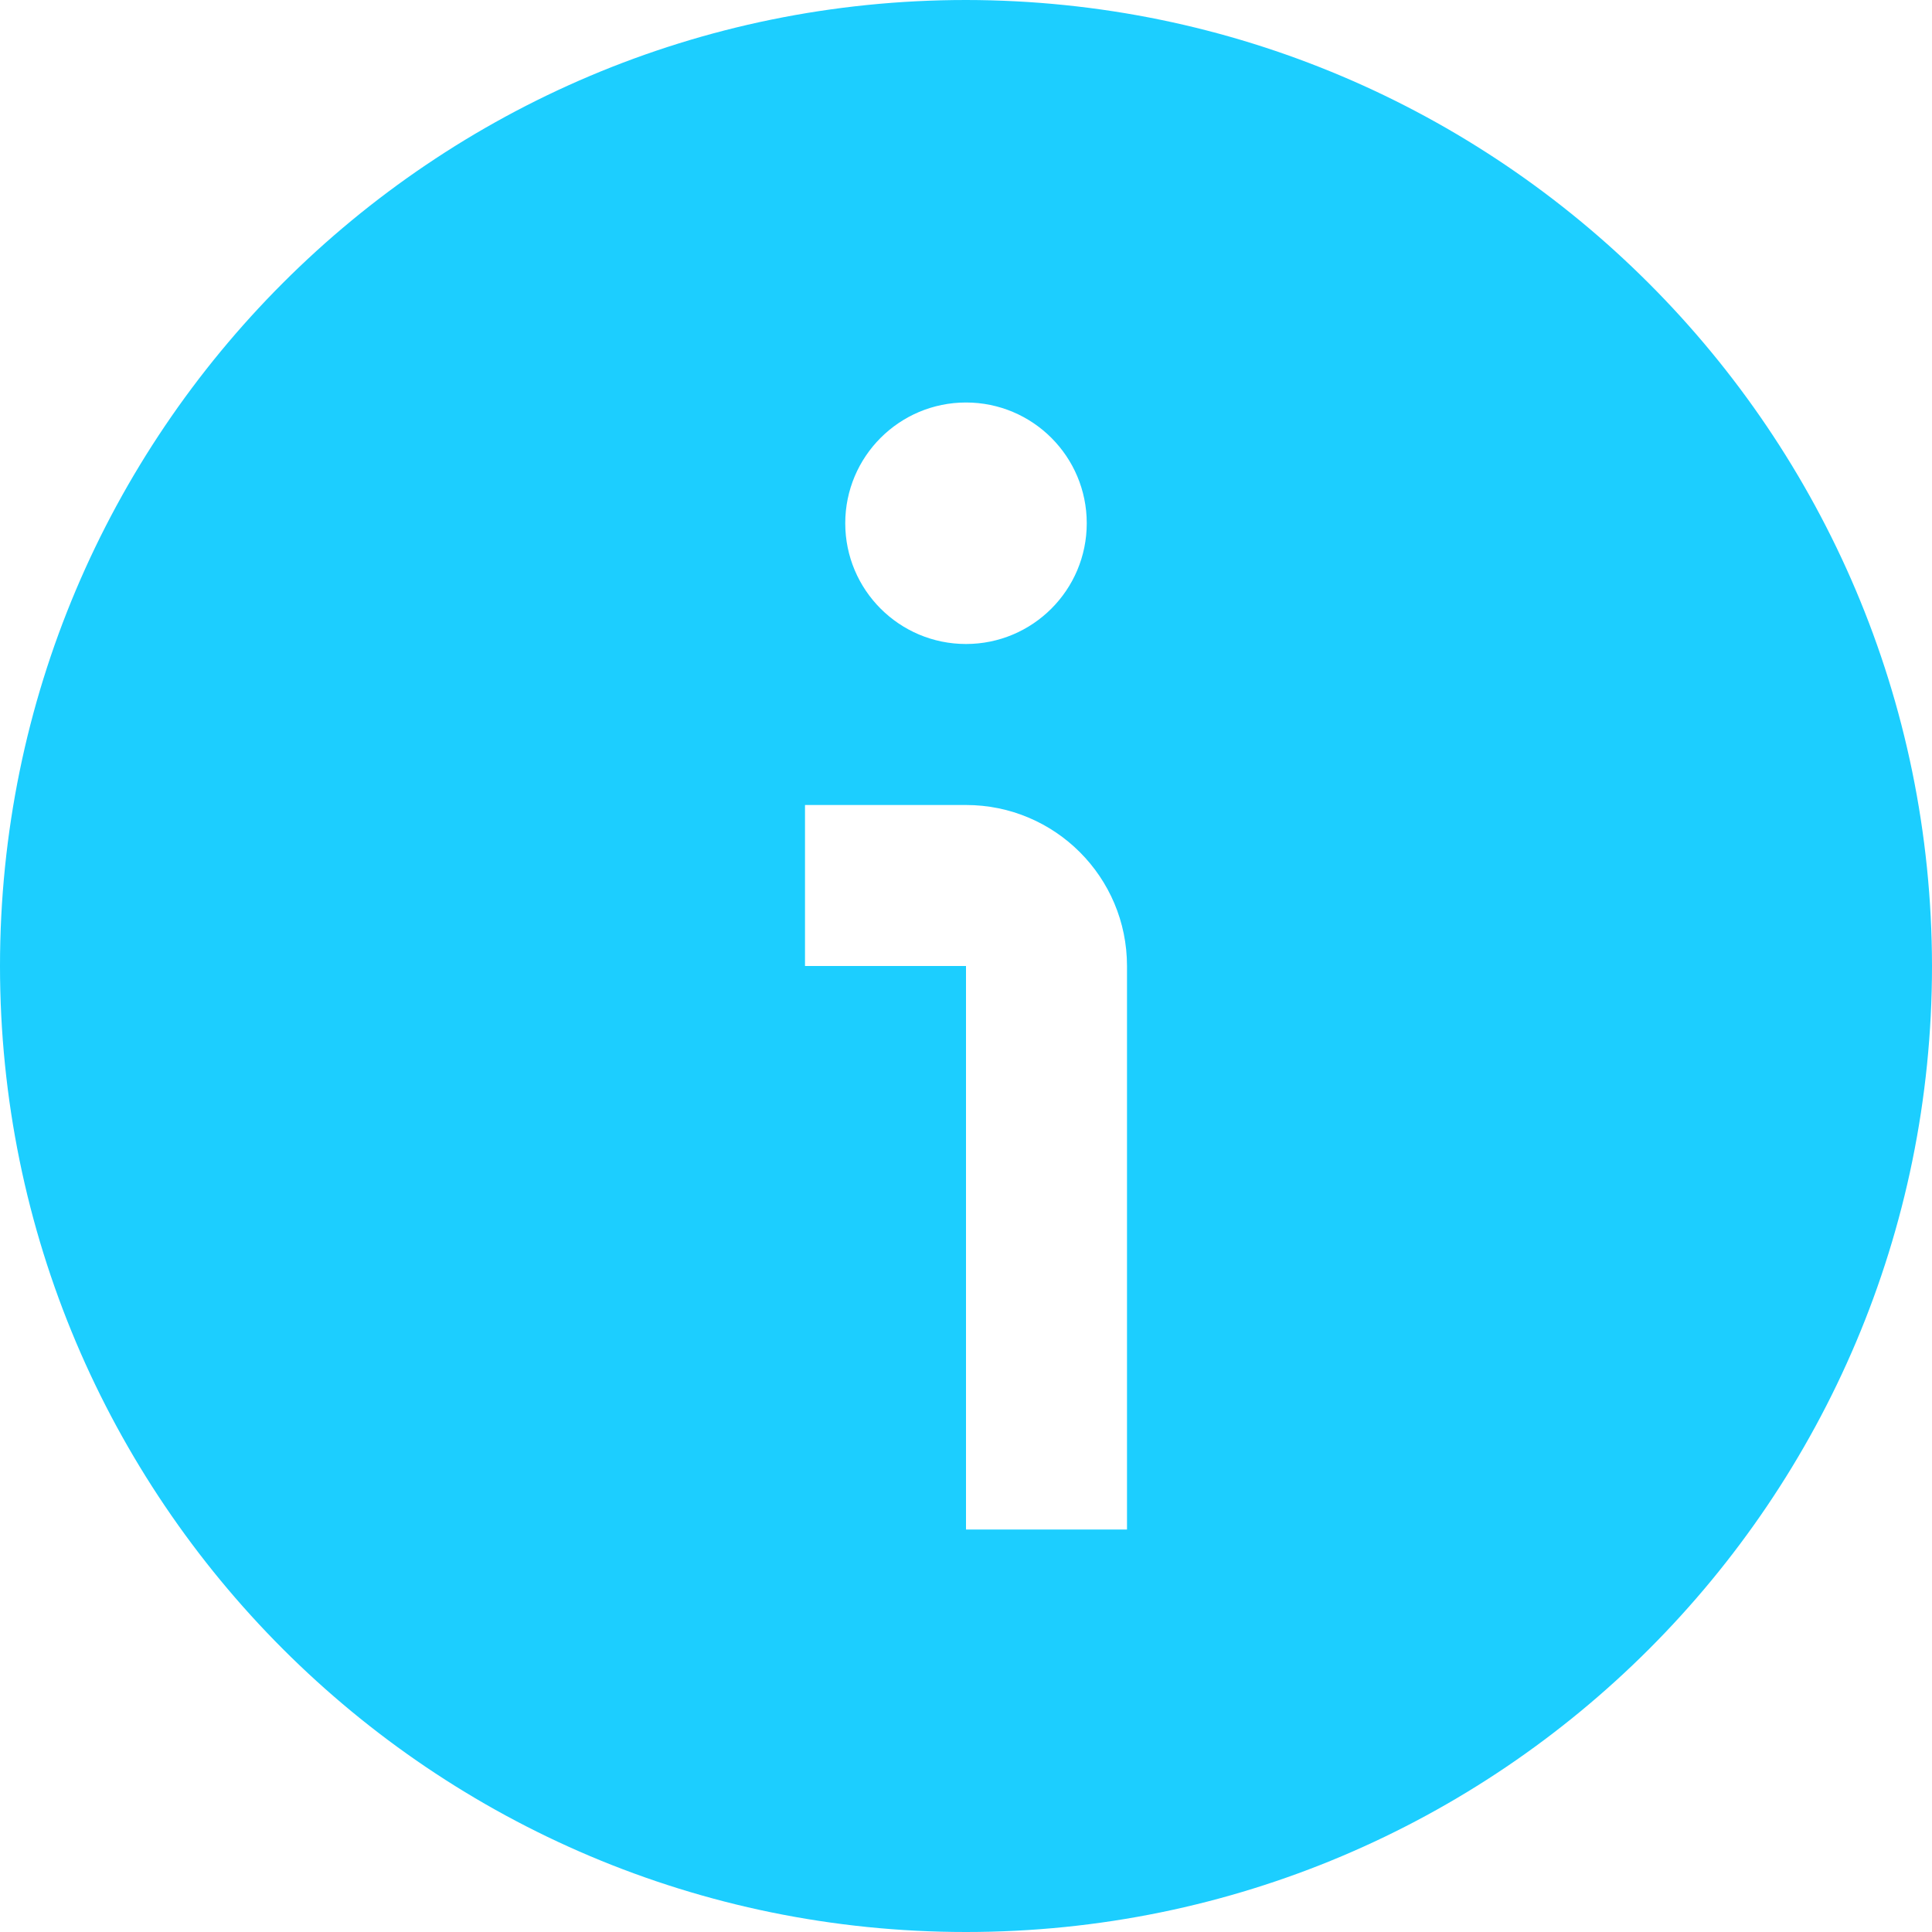
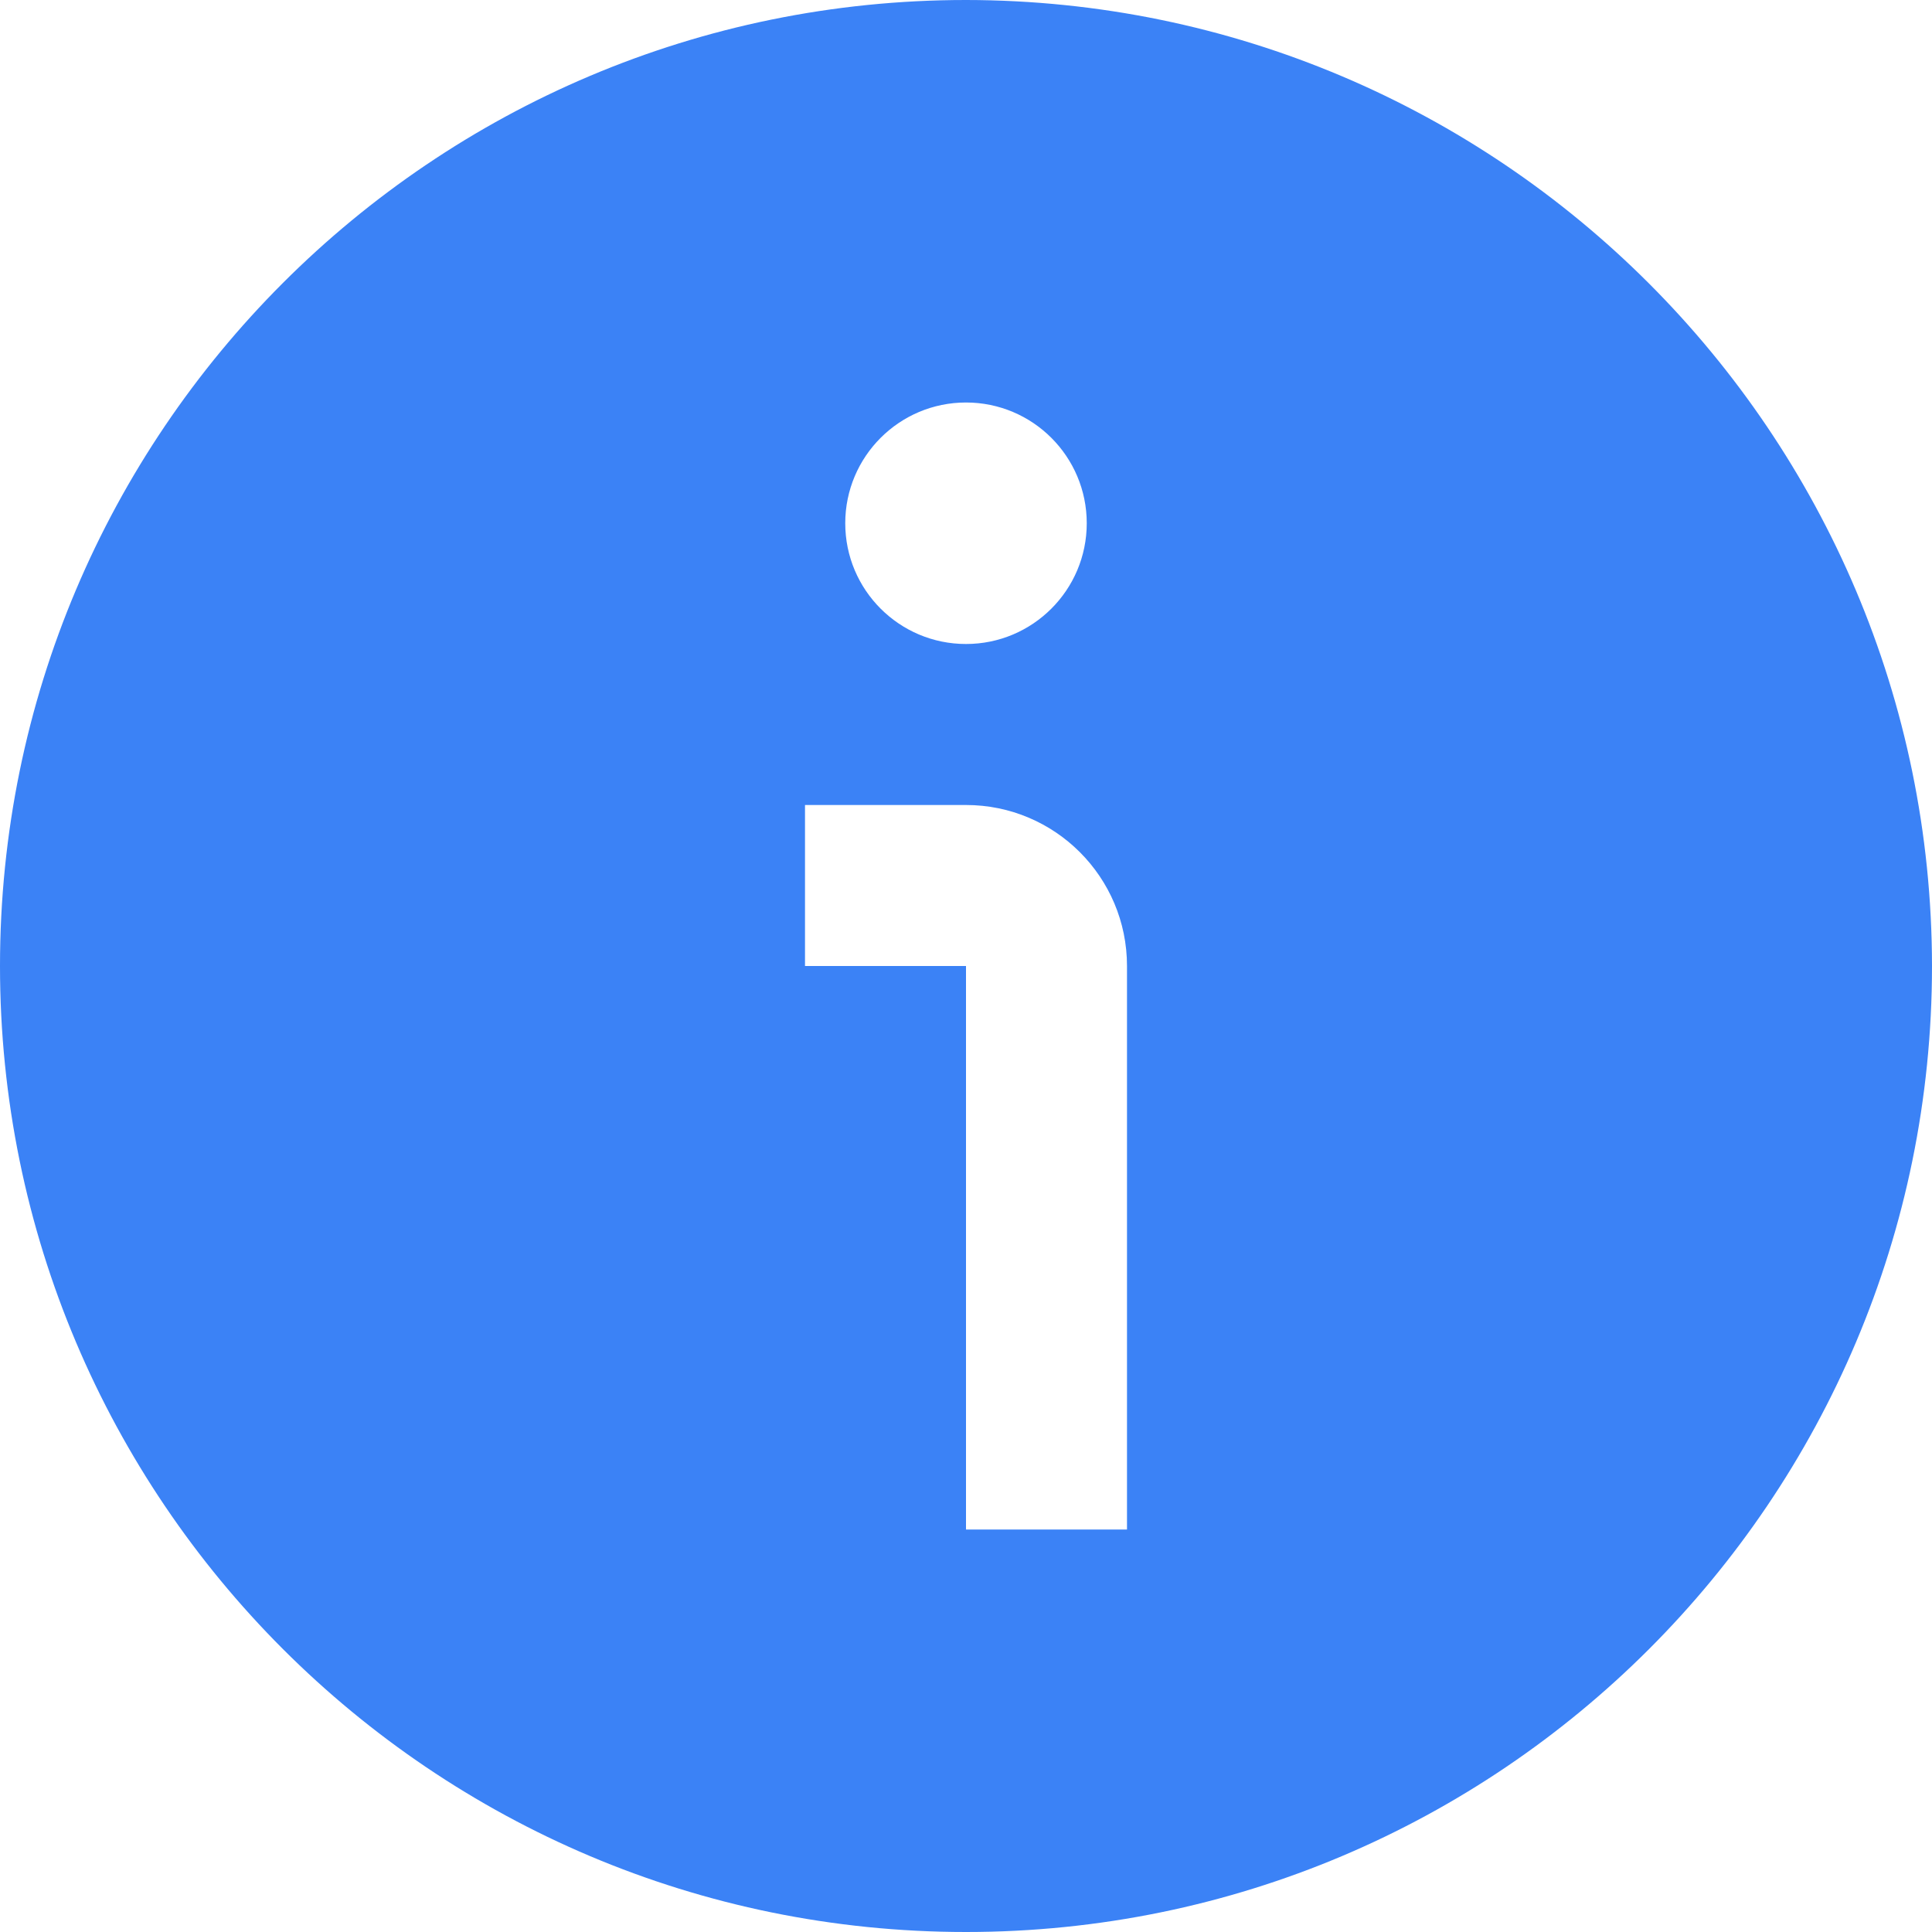
<svg xmlns="http://www.w3.org/2000/svg" id="Layer_1" data-name="Layer 1" viewBox="0 0 24 24" width="512" height="512">
-   <path d="M24,12A12,12,0,1,1,12,0,12.013,12.013,0,0,1,24,12ZM14,12a2,2,0,0,0-2-2H10v2h2v7h2ZM12,5a1.5,1.5,0,1,0,1.5,1.5A1.5,1.5,0,0,0,12,5Z" fill="#1CCEFF" />
+   <path d="M24,12A12,12,0,1,1,12,0,12.013,12.013,0,0,1,24,12ZM14,12a2,2,0,0,0-2-2H10v2h2v7h2ZM12,5a1.5,1.5,0,1,0,1.5,1.5A1.5,1.5,0,0,0,12,5Z" fill="#3B82F6" />
</svg>
